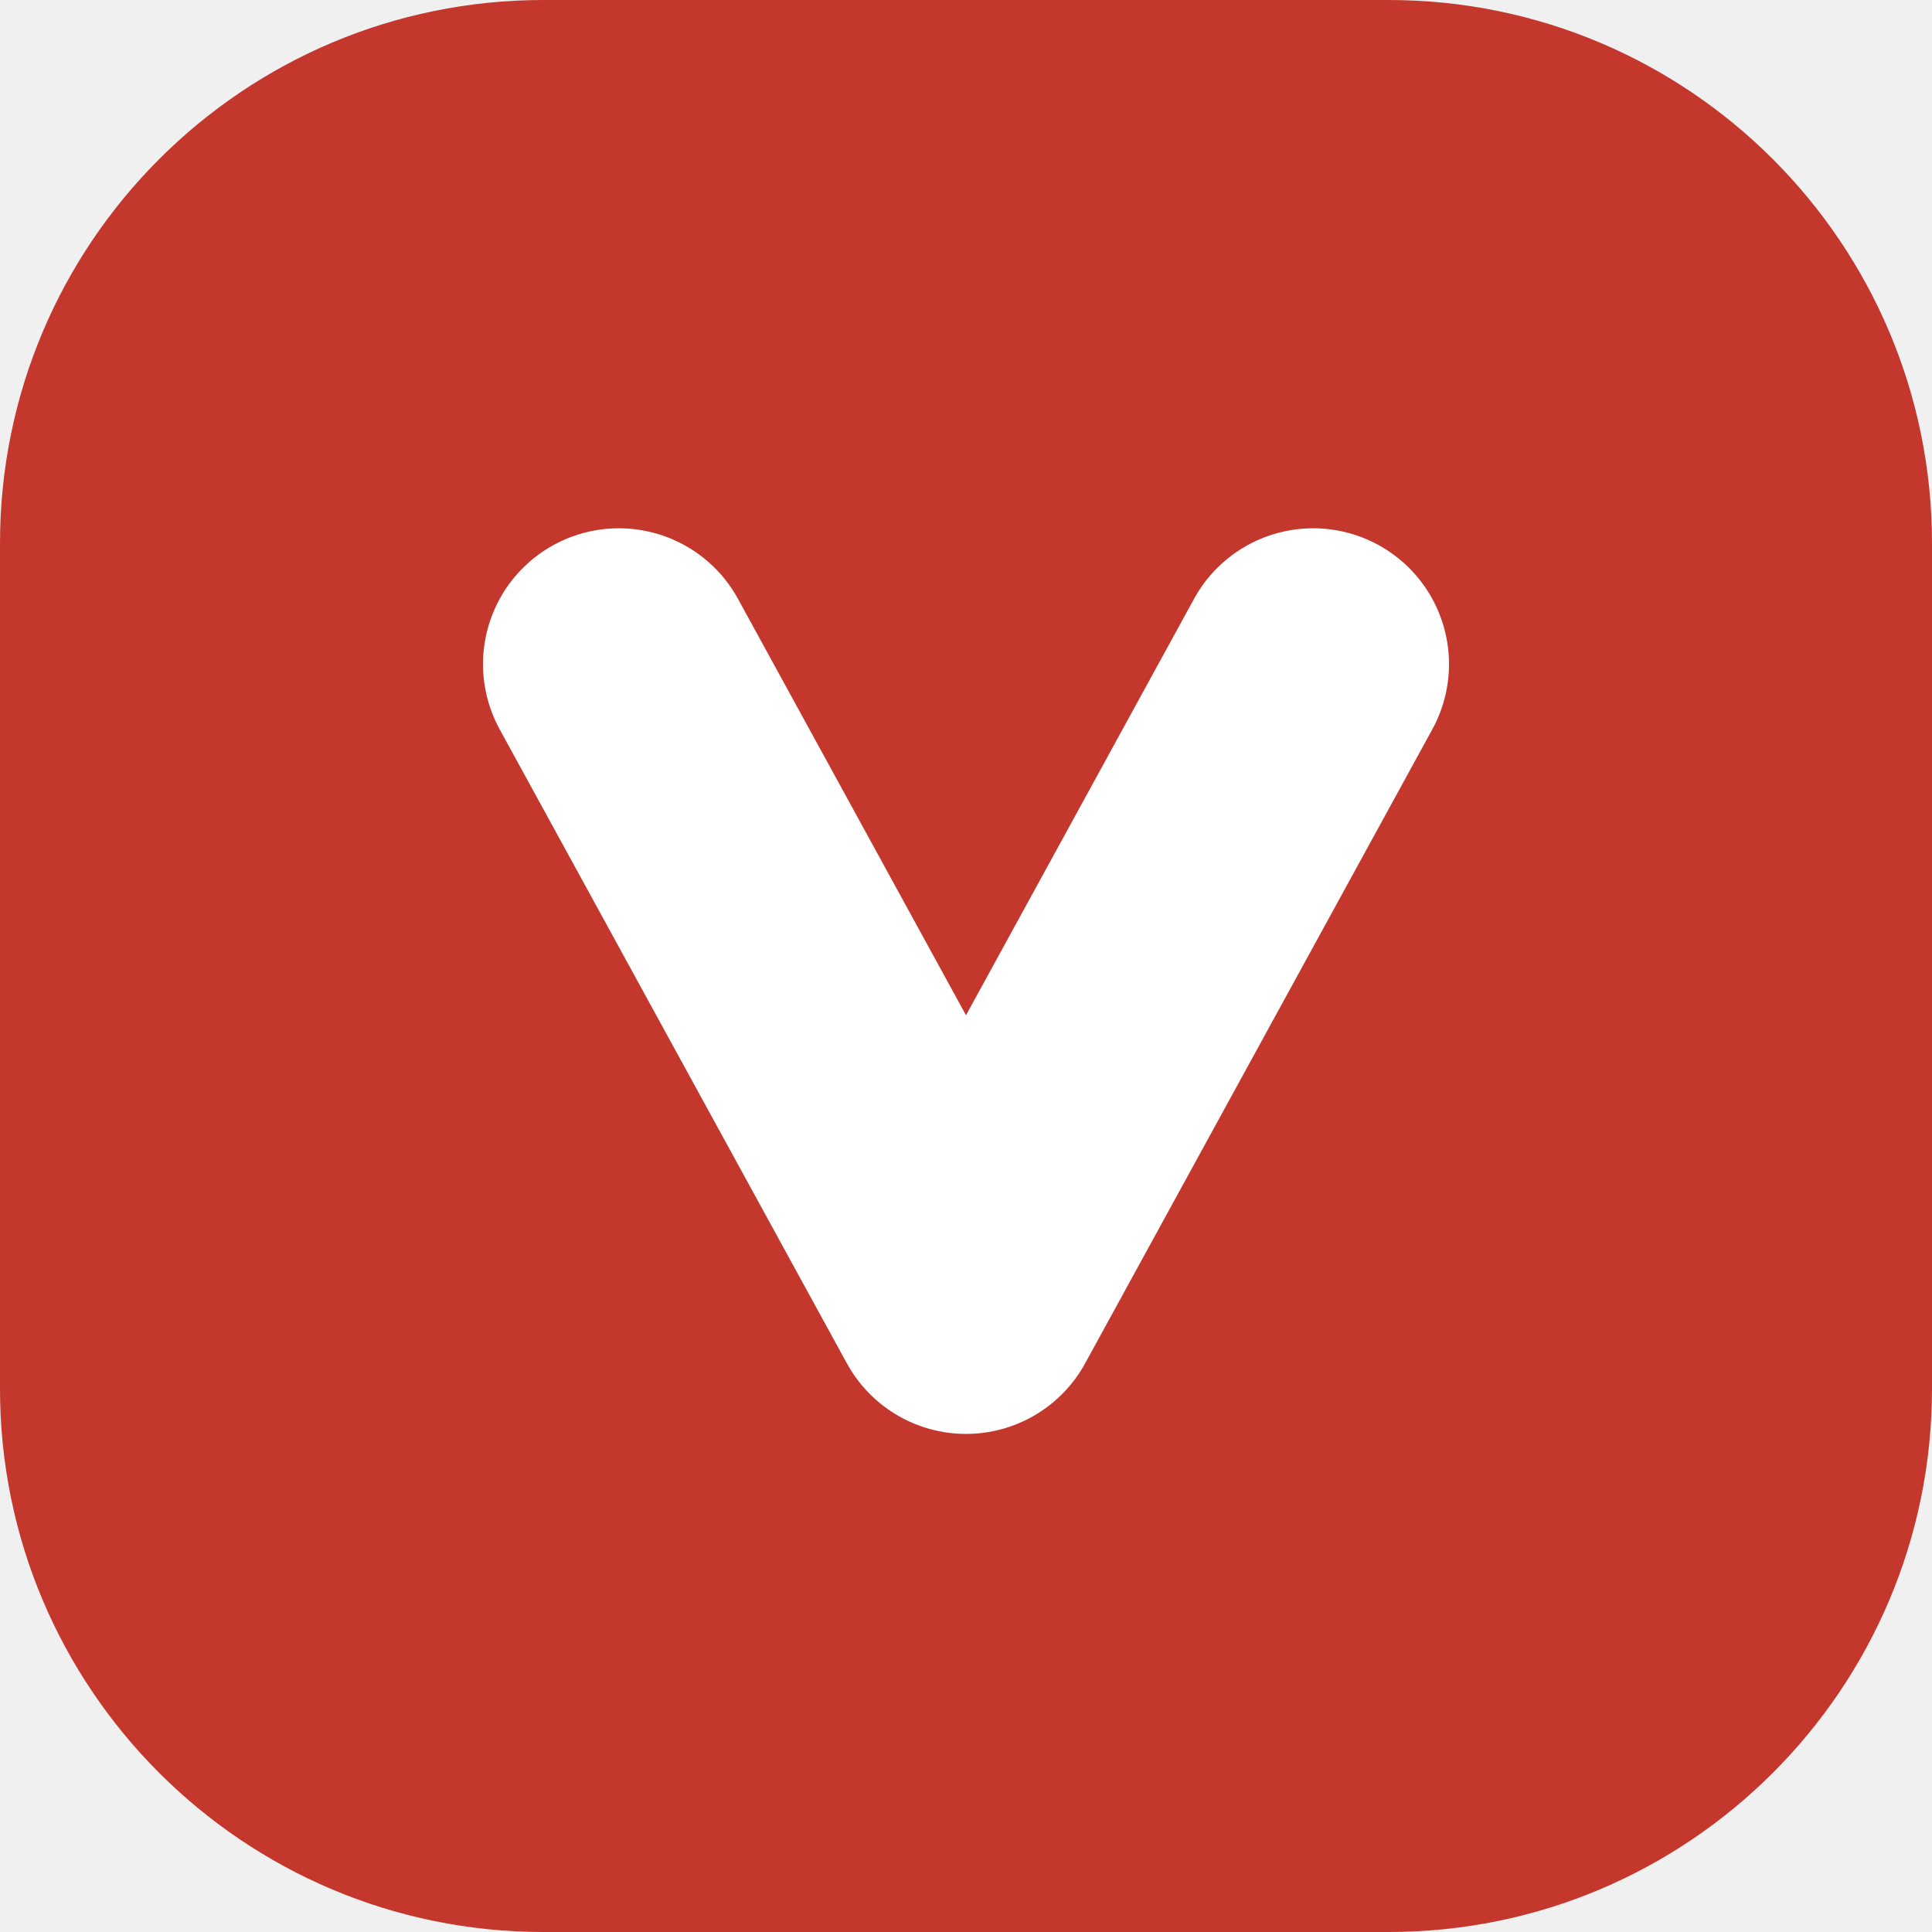
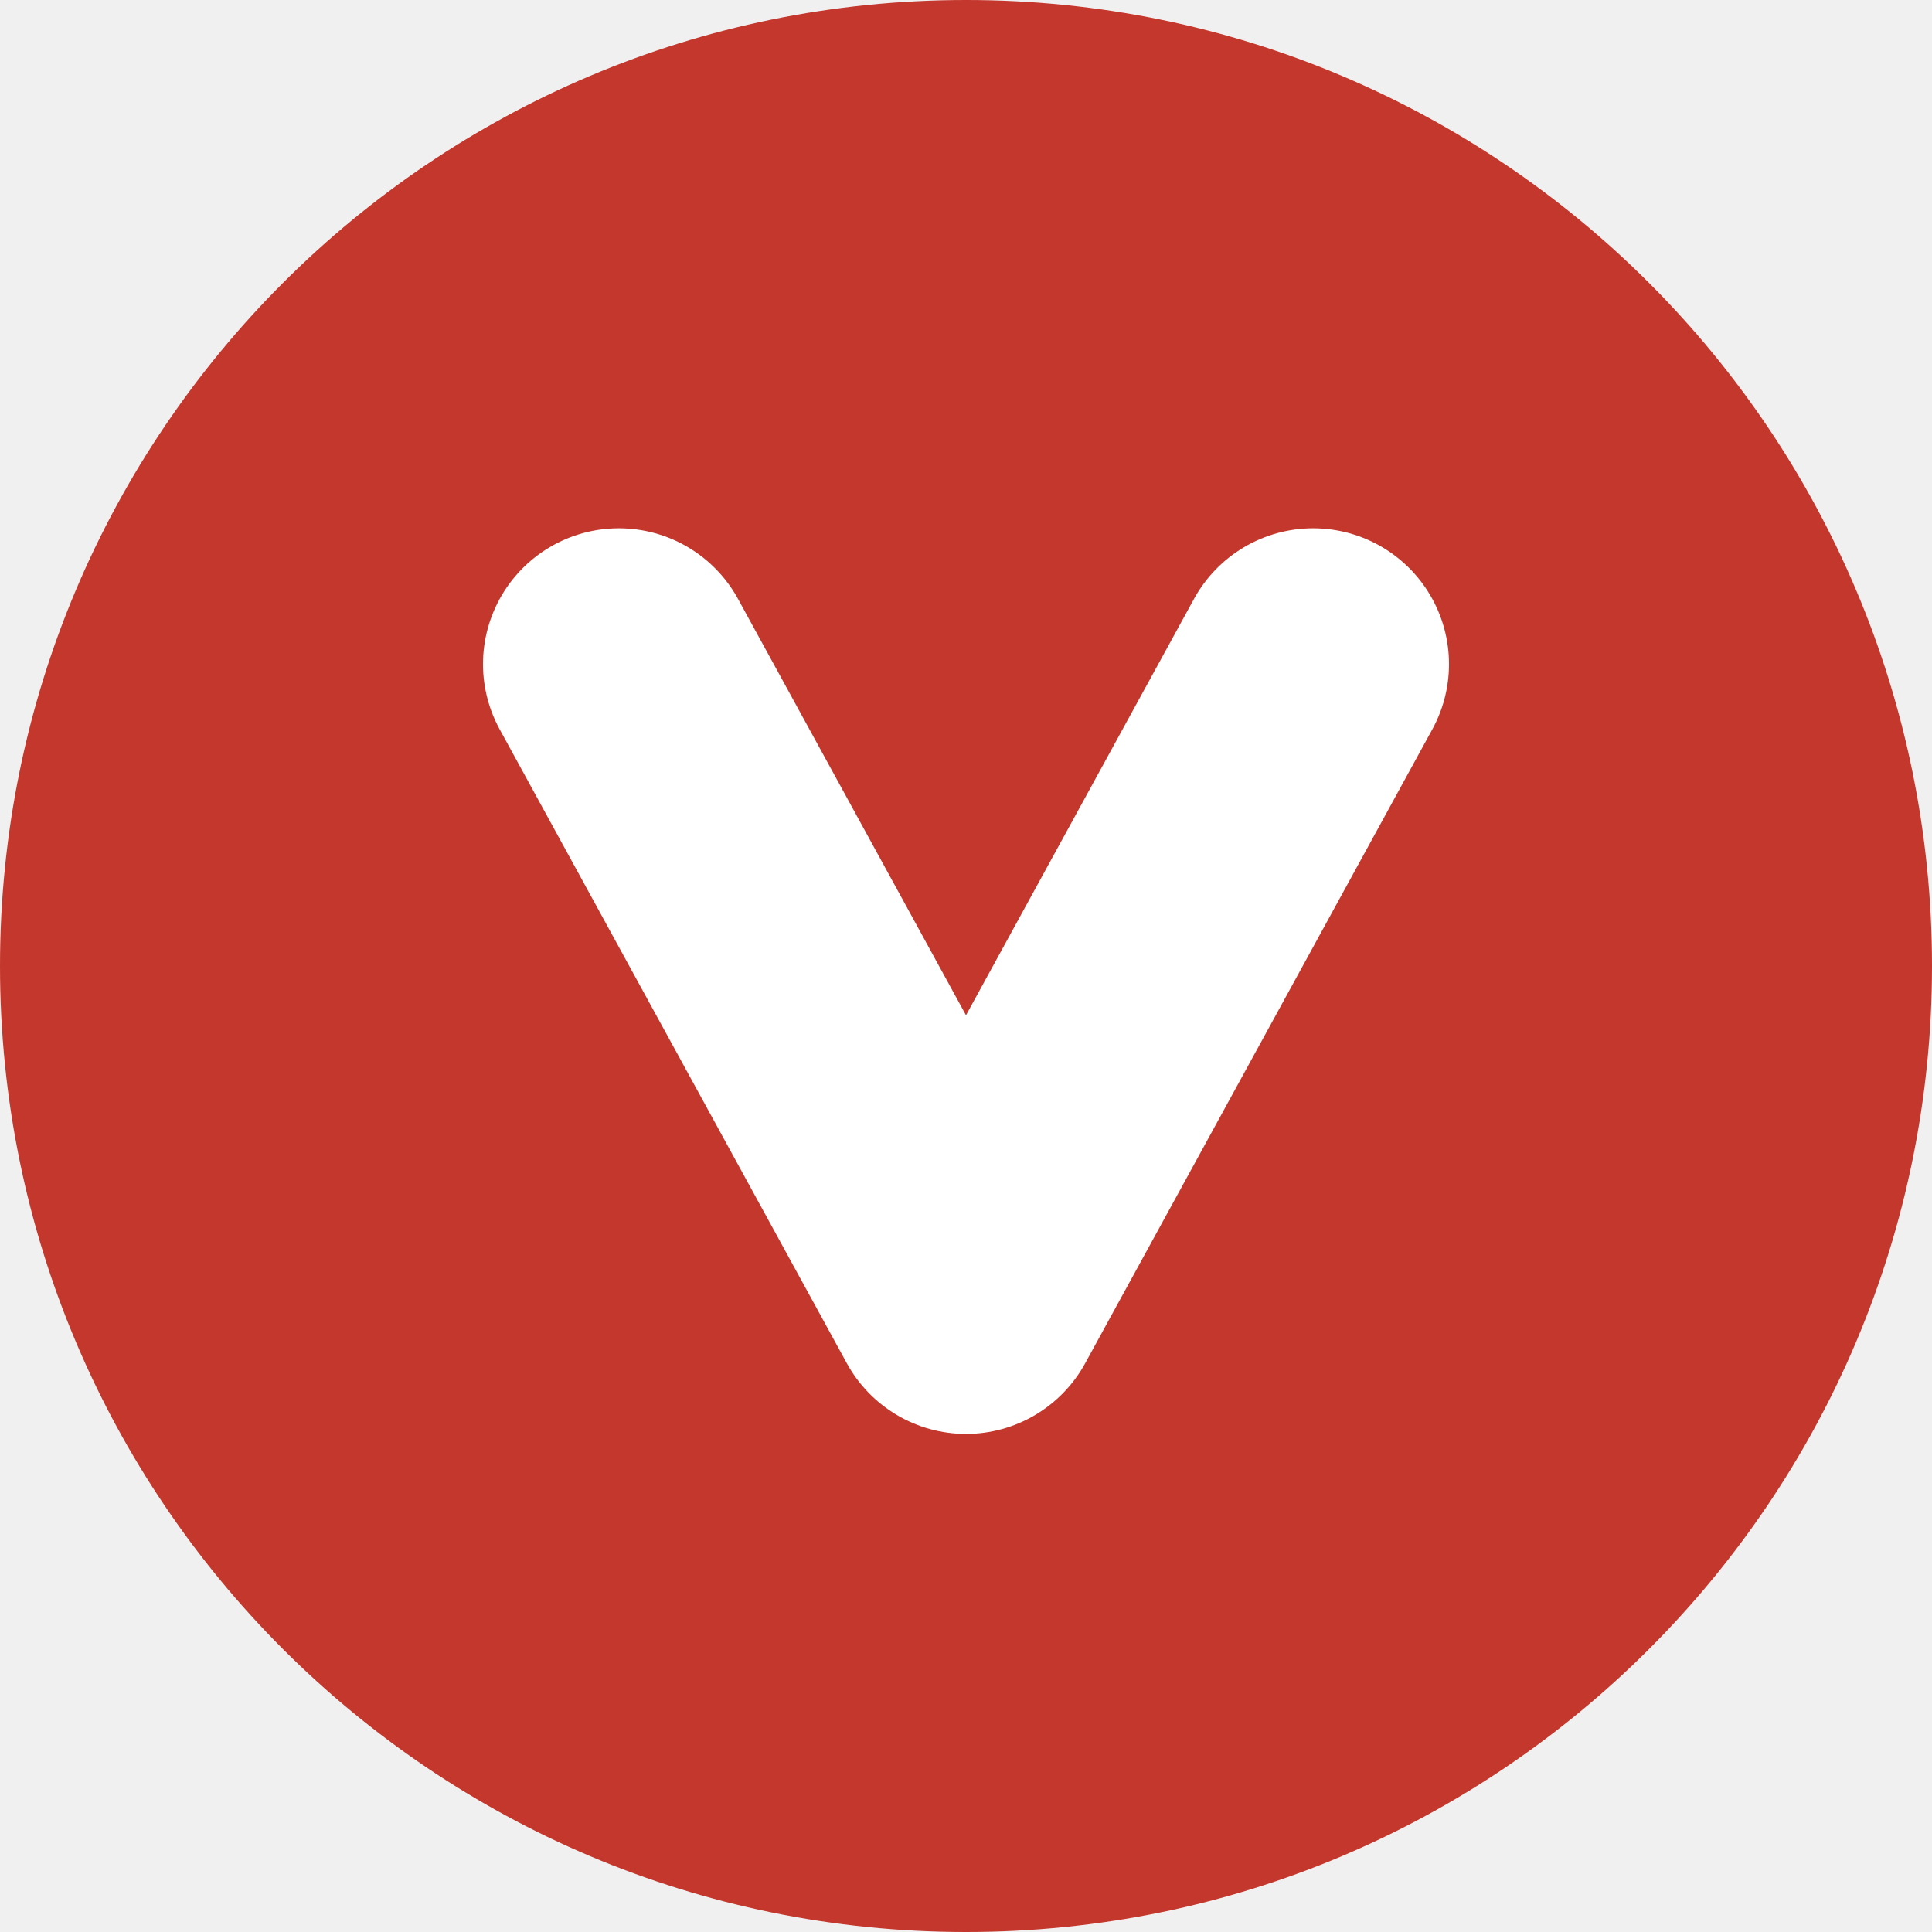
<svg xmlns="http://www.w3.org/2000/svg" viewBox="0 0 512 512" role="img" aria-label="Voydex">
-   <rect width="512" height="512" rx="144" fill="#c4372d" />
+   <circle cx="256" cy="256" r="256" fill="#c4372d" />
  <path d="M164 176 256 344 348 176" fill="none" stroke="#ffffff" stroke-width="72" stroke-linecap="round" stroke-linejoin="round" />
</svg>
